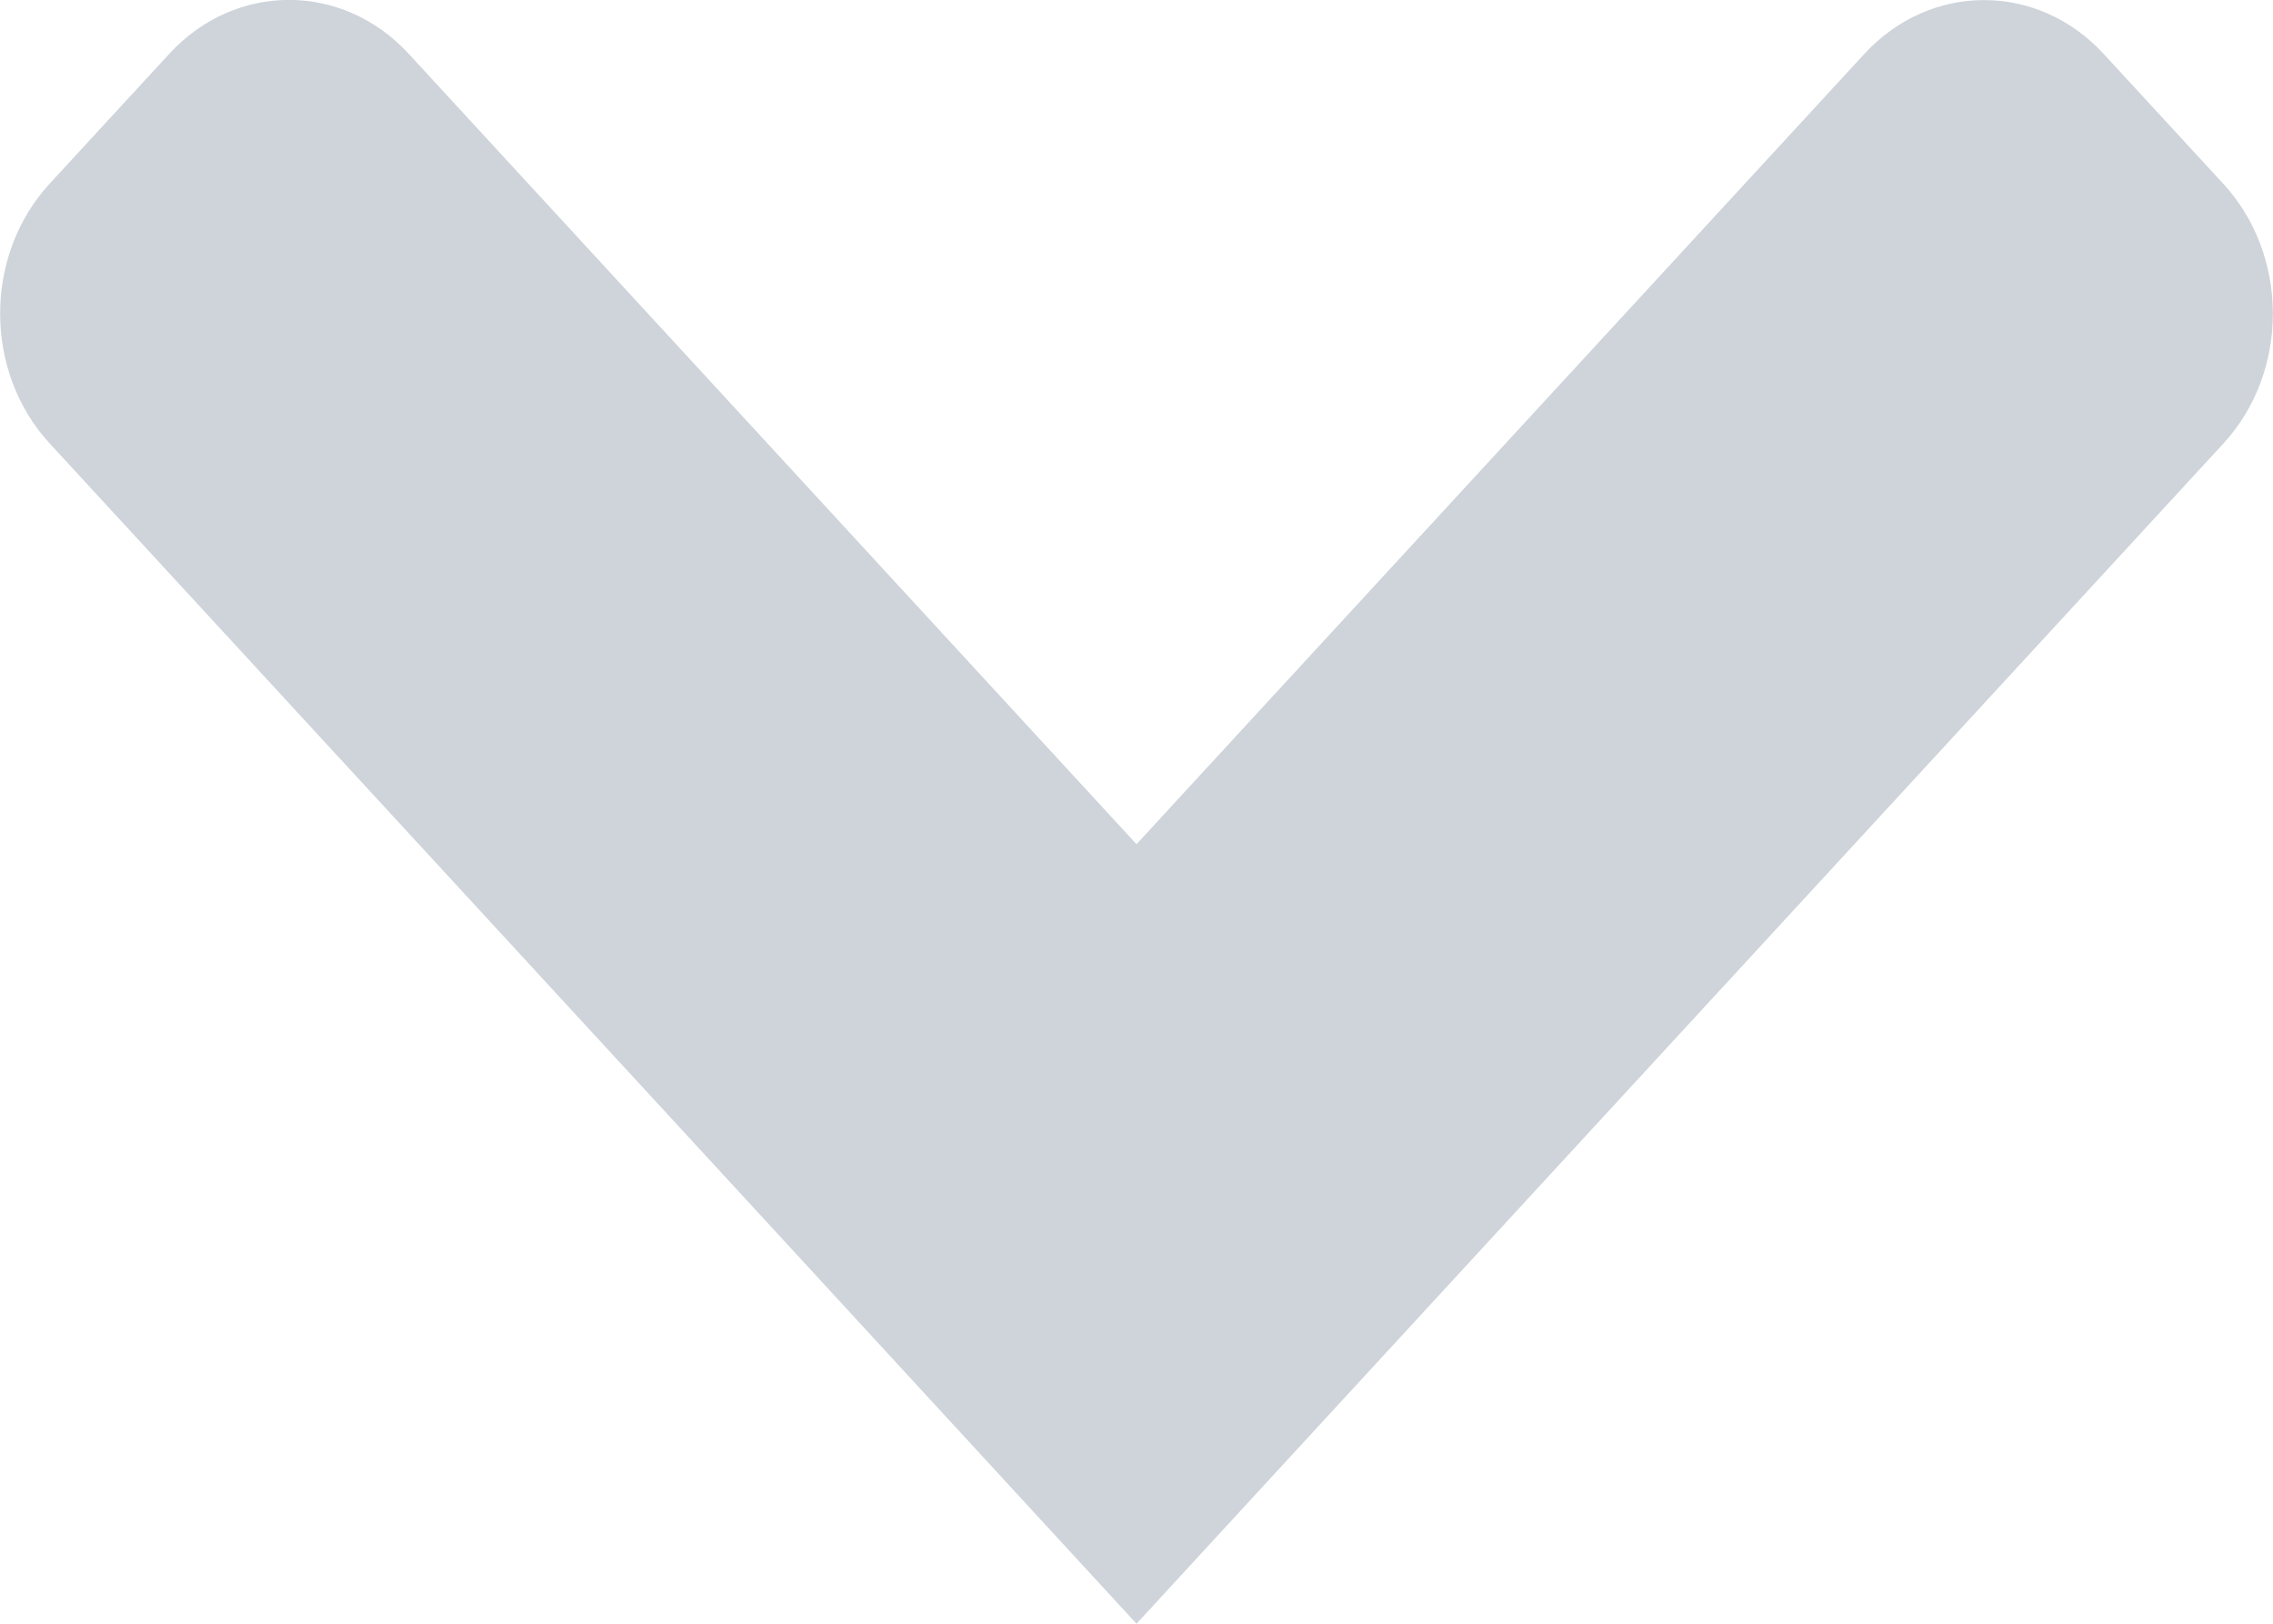
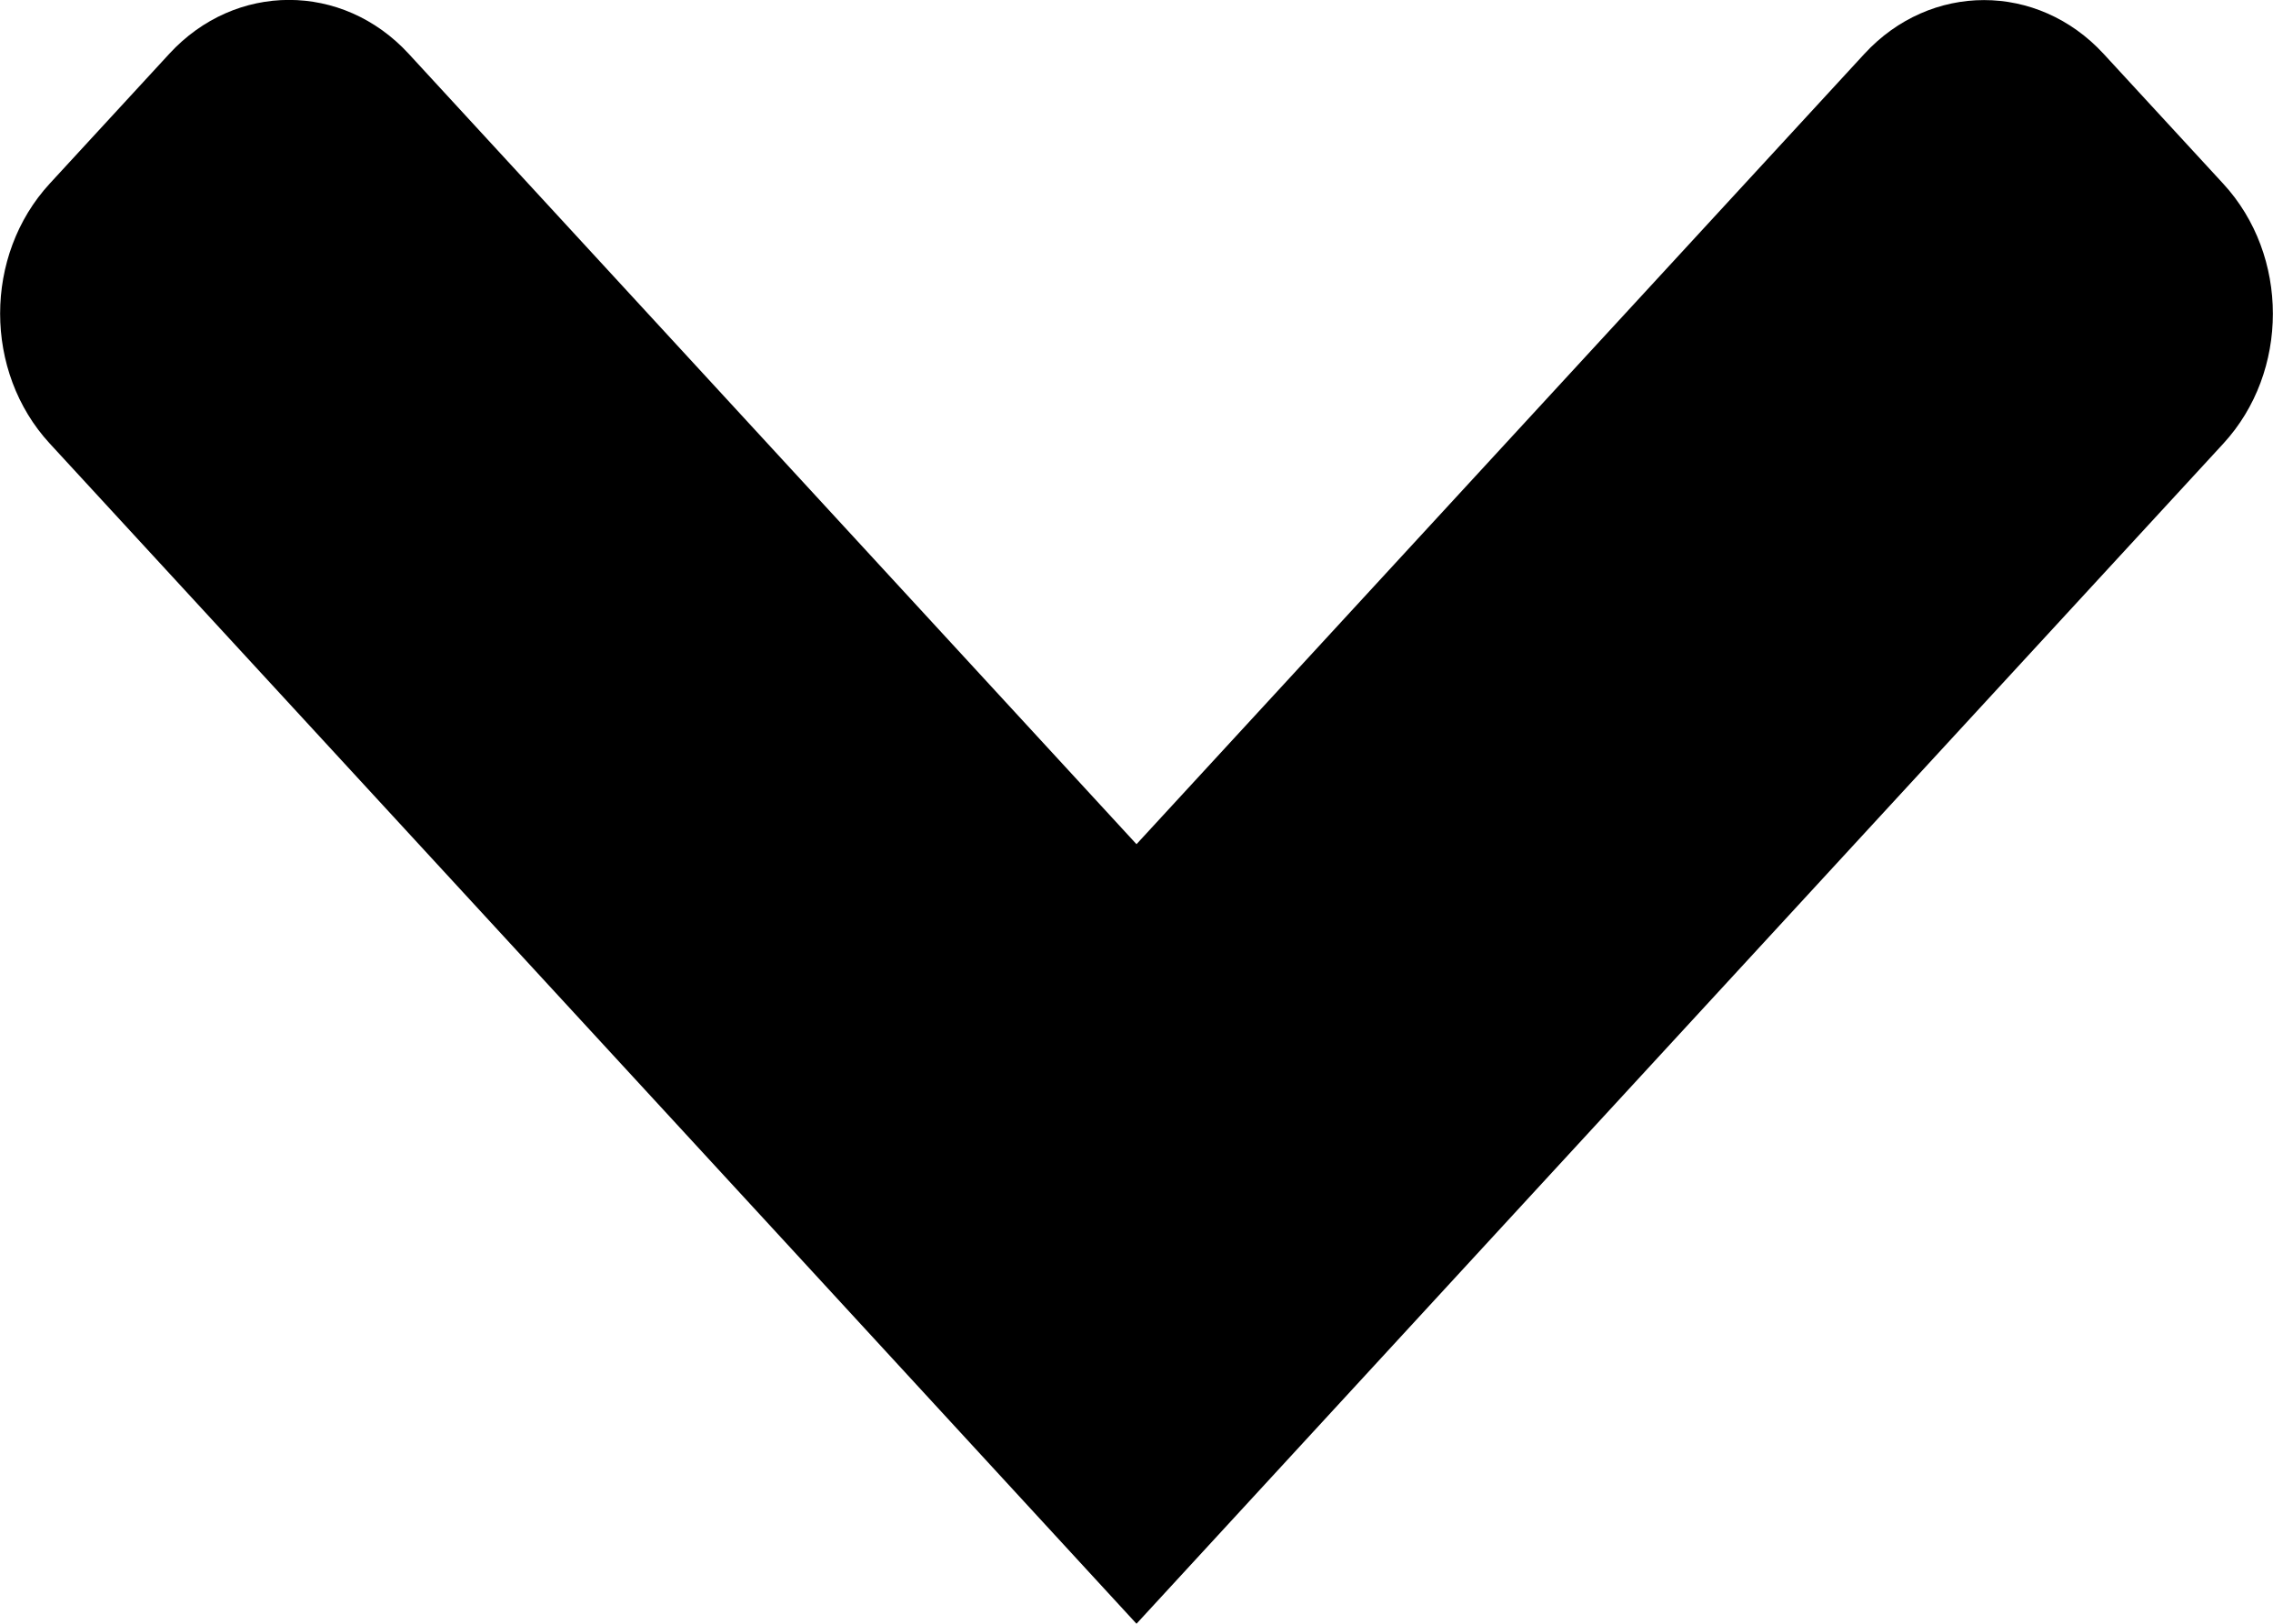
<svg xmlns="http://www.w3.org/2000/svg" width="14" height="10" role="presentation" class="vs__open-indicator">
-   <path fill="#ced4da" d="M9.211 7.599l4.483-4.867c.407-.442.407-1.158 0-1.6l-.737-.8c-.407-.442-1.067-.442-1.474 0L7 5.199 2.517.331c-.407-.442-1.067-.442-1.474 0l-.737.8c-.407.442-.407 1.158 0 1.6l4.483 4.867L7 10l2.211-2.401z" />
+   <path d="M9.211 7.599l4.483-4.867c.407-.442.407-1.158 0-1.6l-.737-.8c-.407-.442-1.067-.442-1.474 0L7 5.199 2.517.331c-.407-.442-1.067-.442-1.474 0l-.737.8c-.407.442-.407 1.158 0 1.6l4.483 4.867L7 10l2.211-2.401z" />
</svg>
